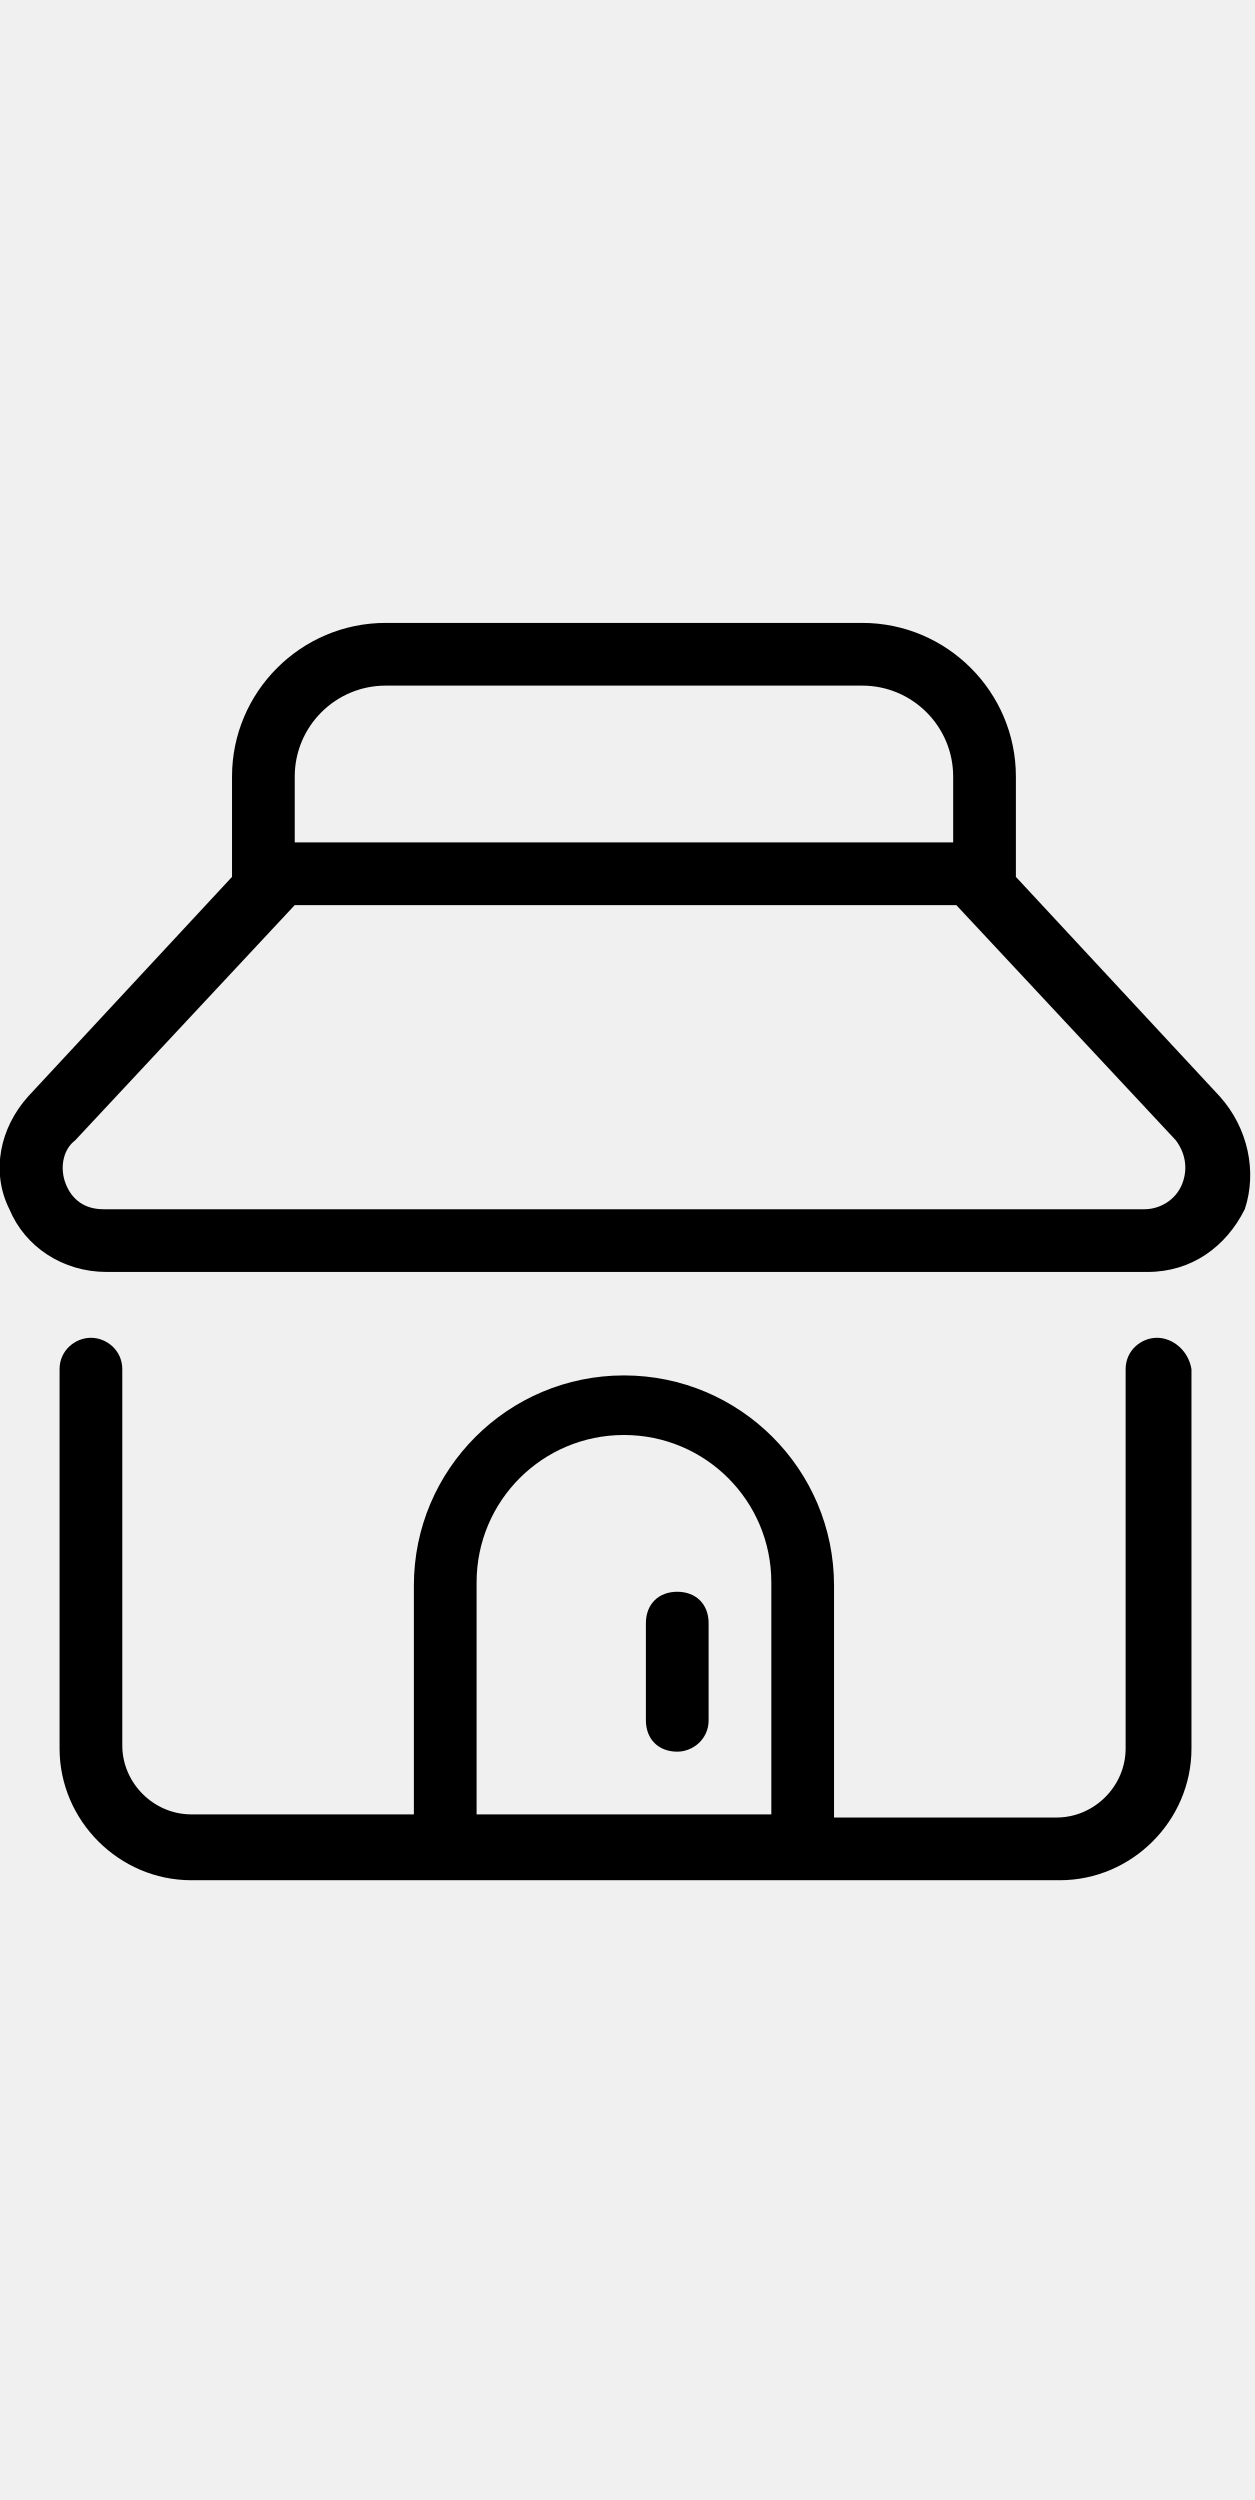
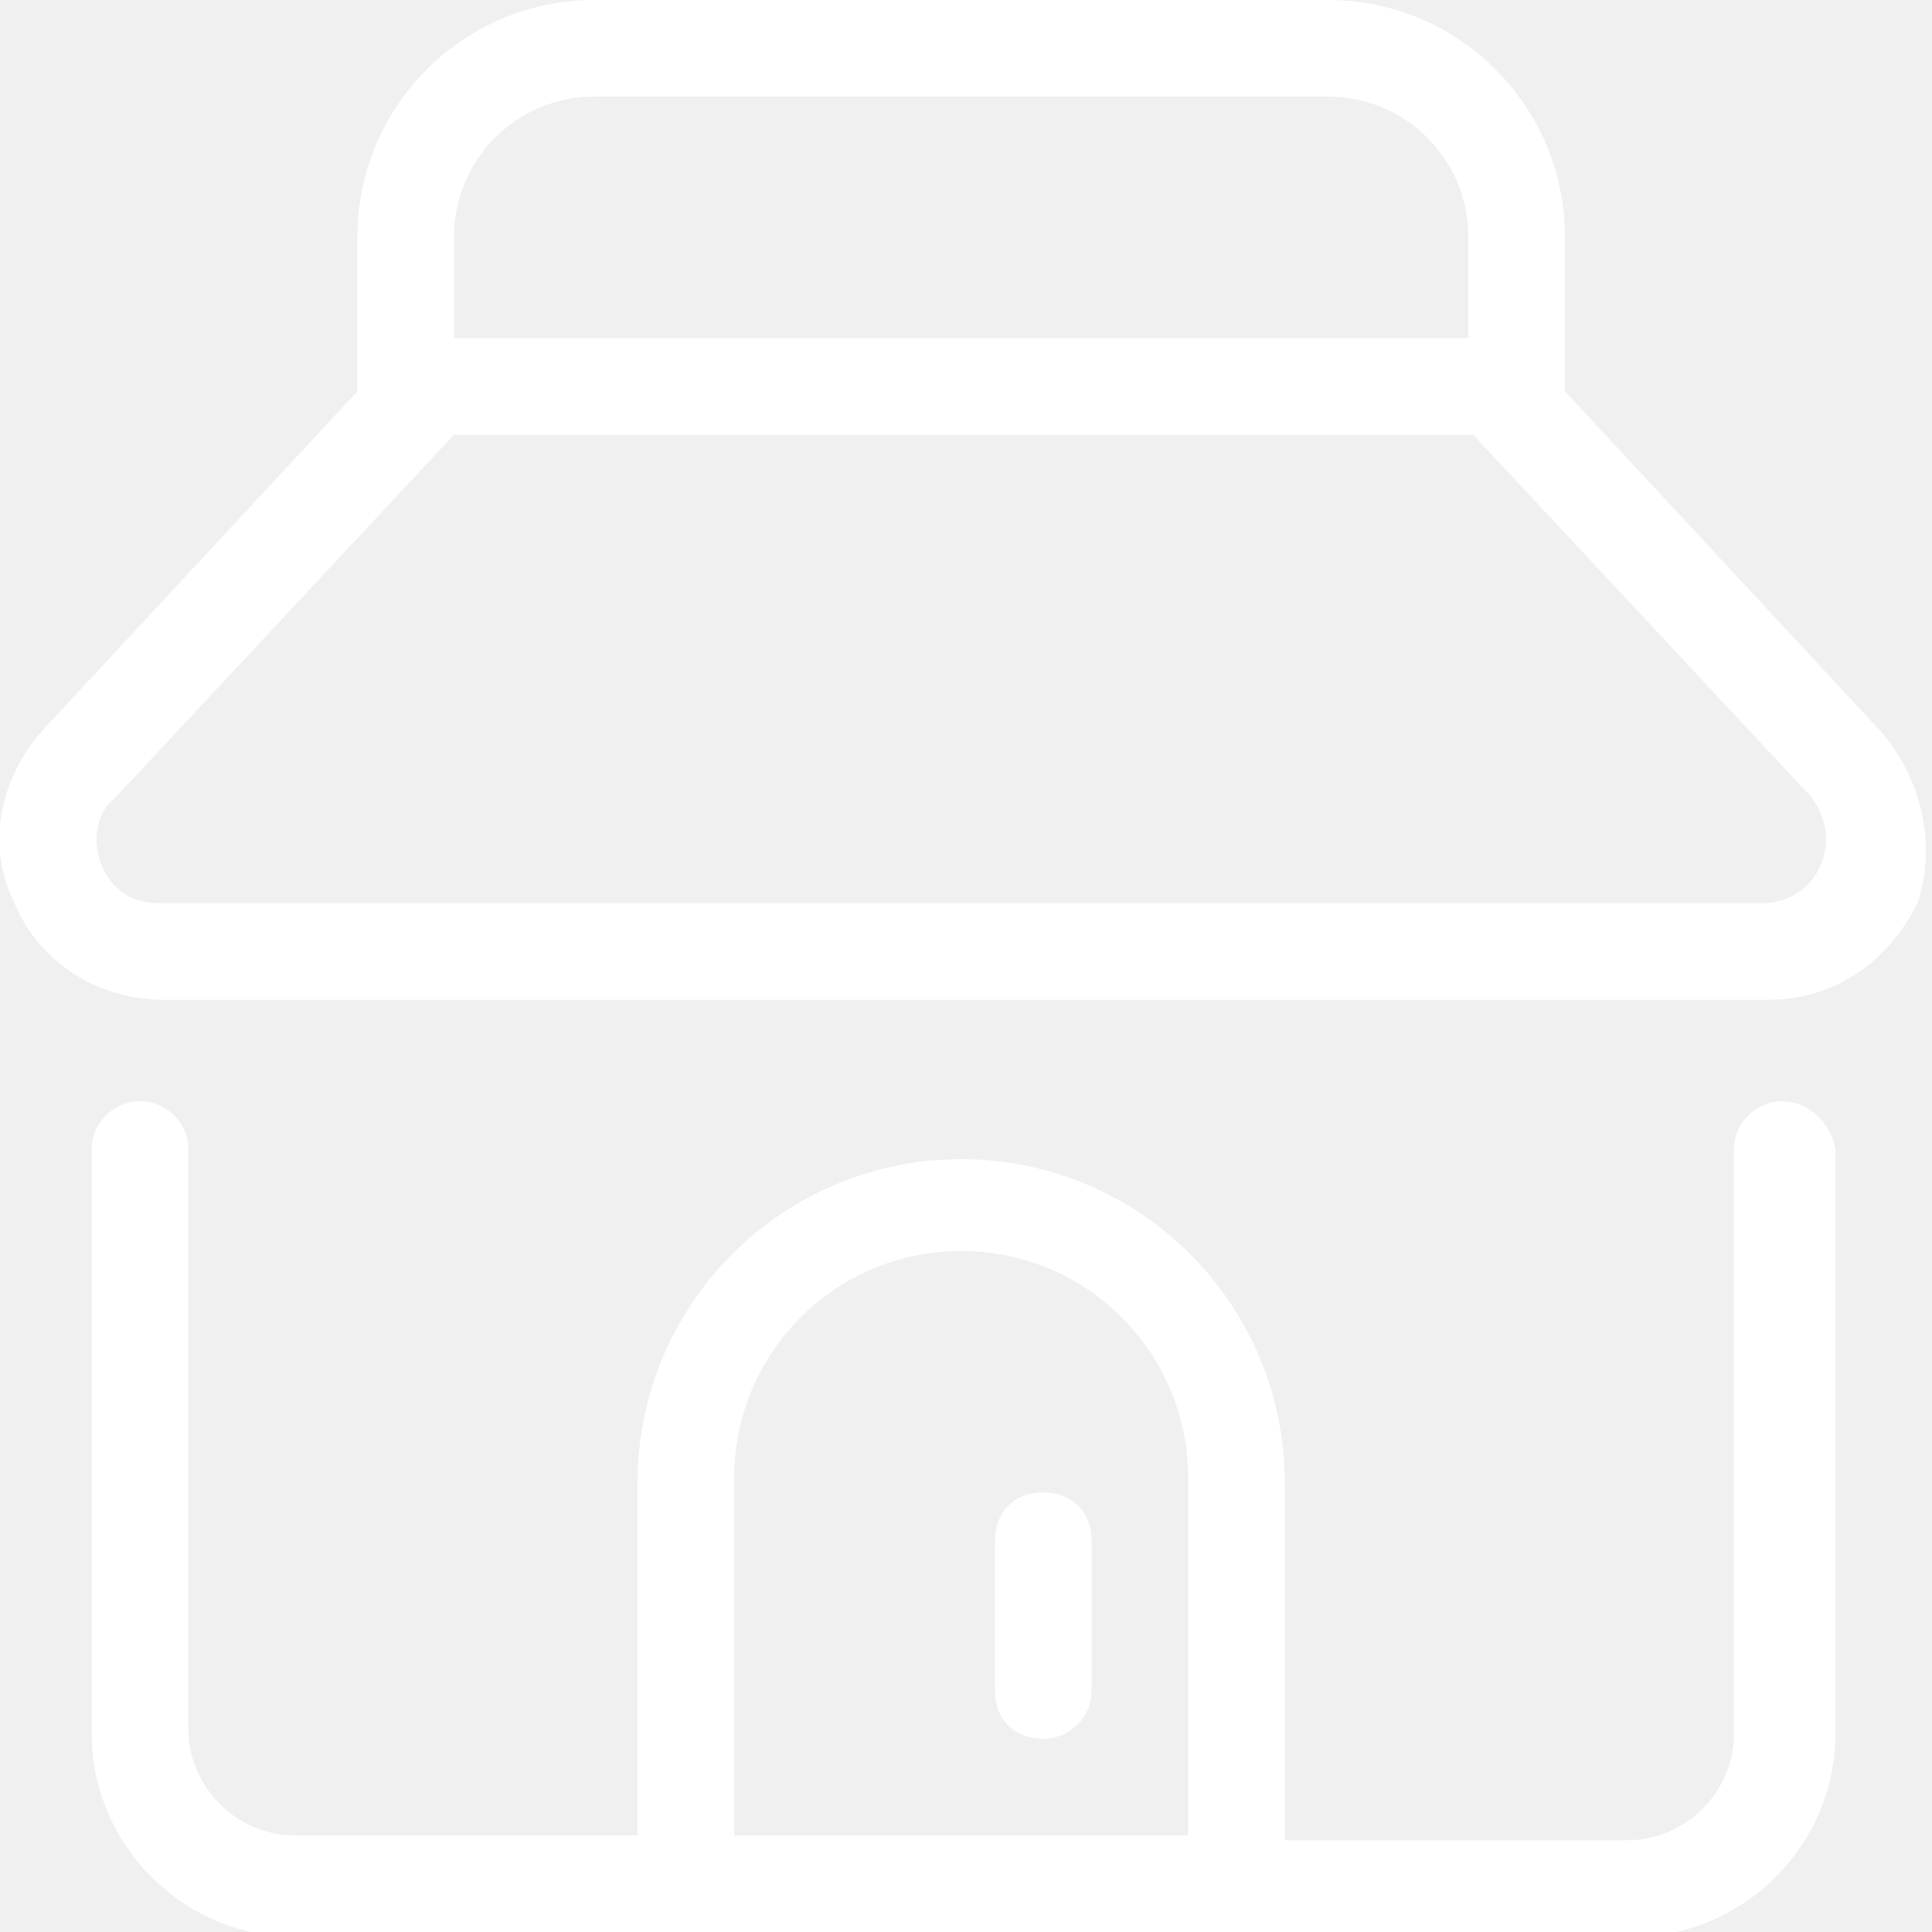
- <svg xmlns="http://www.w3.org/2000/svg" id="Слой_1" version="1.1" width="300" height="598" viewBox="0 0 40 40" xml:space="preserve" fill="#000">
-   <path d="M36.9 22.8c-.5 0-1 .4-1 1v12.1c0 1.2-1 2.2-2.2 2.2h-7.1v-7.4a6.7 6.7 0 0 0-13.4 0V38H6.1c-1.2 0-2.2-1-2.2-2.2v-12c0-.6-.5-1-1-1s-1 .4-1 1v12.1c0 2.3 1.9 4.2 4.2 4.2h27.7c2.3 0 4.2-1.9 4.2-4.2V23.8c-.1-.6-.6-1-1.1-1zM24.6 38h-9.4v-7.4c0-2.6 2.1-4.7 4.7-4.7s4.7 2.1 4.7 4.7V38z" />
-   <path fill="#000" d="M38.9 15.1l-6.5-7V4.9c0-2.7-2.2-4.9-4.9-4.9H12.3C9.6 0 7.4 2.2 7.4 4.9v3.2l-6.5 7c-.9 1-1.2 2.4-.6 3.6.5 1.2 1.7 2 3.1 2h33.2c1.4 0 2.5-.8 3.1-2 .4-1.2.1-2.6-.8-3.6zM9.4 4.9c0-1.6 1.3-2.9 2.9-2.9h15.2c1.6 0 2.9 1.3 2.9 2.9V7h-21V4.9zm28.3 13c-.2.5-.7.8-1.2.8H3.3c-.6 0-1-.3-1.2-.8-.2-.5-.1-1.1.3-1.4l7-7.5h21.1l7 7.5c.3.4.4.9.2 1.4z" />
-   <path d="M21.6 36c-.6 0-1-.4-1-1v-3.1c0-.6.4-1 1-1s1 .4 1 1V35c0 .6-.5 1-1 1z" fill="#000" />
+ <svg xmlns="http://www.w3.org/2000/svg" class="svg-home" id="Слой_1" version="1.1" width="300" viewBox="0 0 40 40" xml:space="preserve">
+   <path fill="#fff" class="svg-home" d="M36.9 22.8c-.5 0-1 .4-1 1v12.1c0 1.2-1 2.2-2.2 2.2h-7.1v-7.4a6.7 6.7 0 0 0-13.4 0V38H6.1c-1.2 0-2.2-1-2.2-2.2v-12c0-.6-.5-1-1-1s-1 .4-1 1v12.1c0 2.3 1.9 4.2 4.2 4.2h27.7c2.3 0 4.2-1.9 4.2-4.2V23.8c-.1-.6-.6-1-1.1-1zM24.6 38h-9.4v-7.4c0-2.6 2.1-4.7 4.7-4.7s4.7 2.1 4.7 4.7V38z" />
+   <path fill="#fff" class="svg-home" d="M38.9 15.1l-6.5-7V4.9c0-2.7-2.2-4.9-4.9-4.9H12.3C9.6 0 7.4 2.2 7.4 4.9v3.2l-6.5 7c-.9 1-1.2 2.4-.6 3.6.5 1.2 1.7 2 3.1 2h33.2c1.4 0 2.5-.8 3.1-2 .4-1.2.1-2.6-.8-3.6zM9.4 4.9c0-1.6 1.3-2.9 2.9-2.9h15.2c1.6 0 2.9 1.3 2.9 2.9V7h-21V4.9zm28.3 13c-.2.5-.7.8-1.2.8H3.3c-.6 0-1-.3-1.2-.8-.2-.5-.1-1.1.3-1.4l7-7.5h21.1l7 7.5c.3.4.4.9.2 1.4z" />
+   <path d="M21.6 36c-.6 0-1-.4-1-1v-3.1c0-.6.4-1 1-1s1 .4 1 1V35c0 .6-.5 1-1 1z" fill="#fff" />
</svg>
